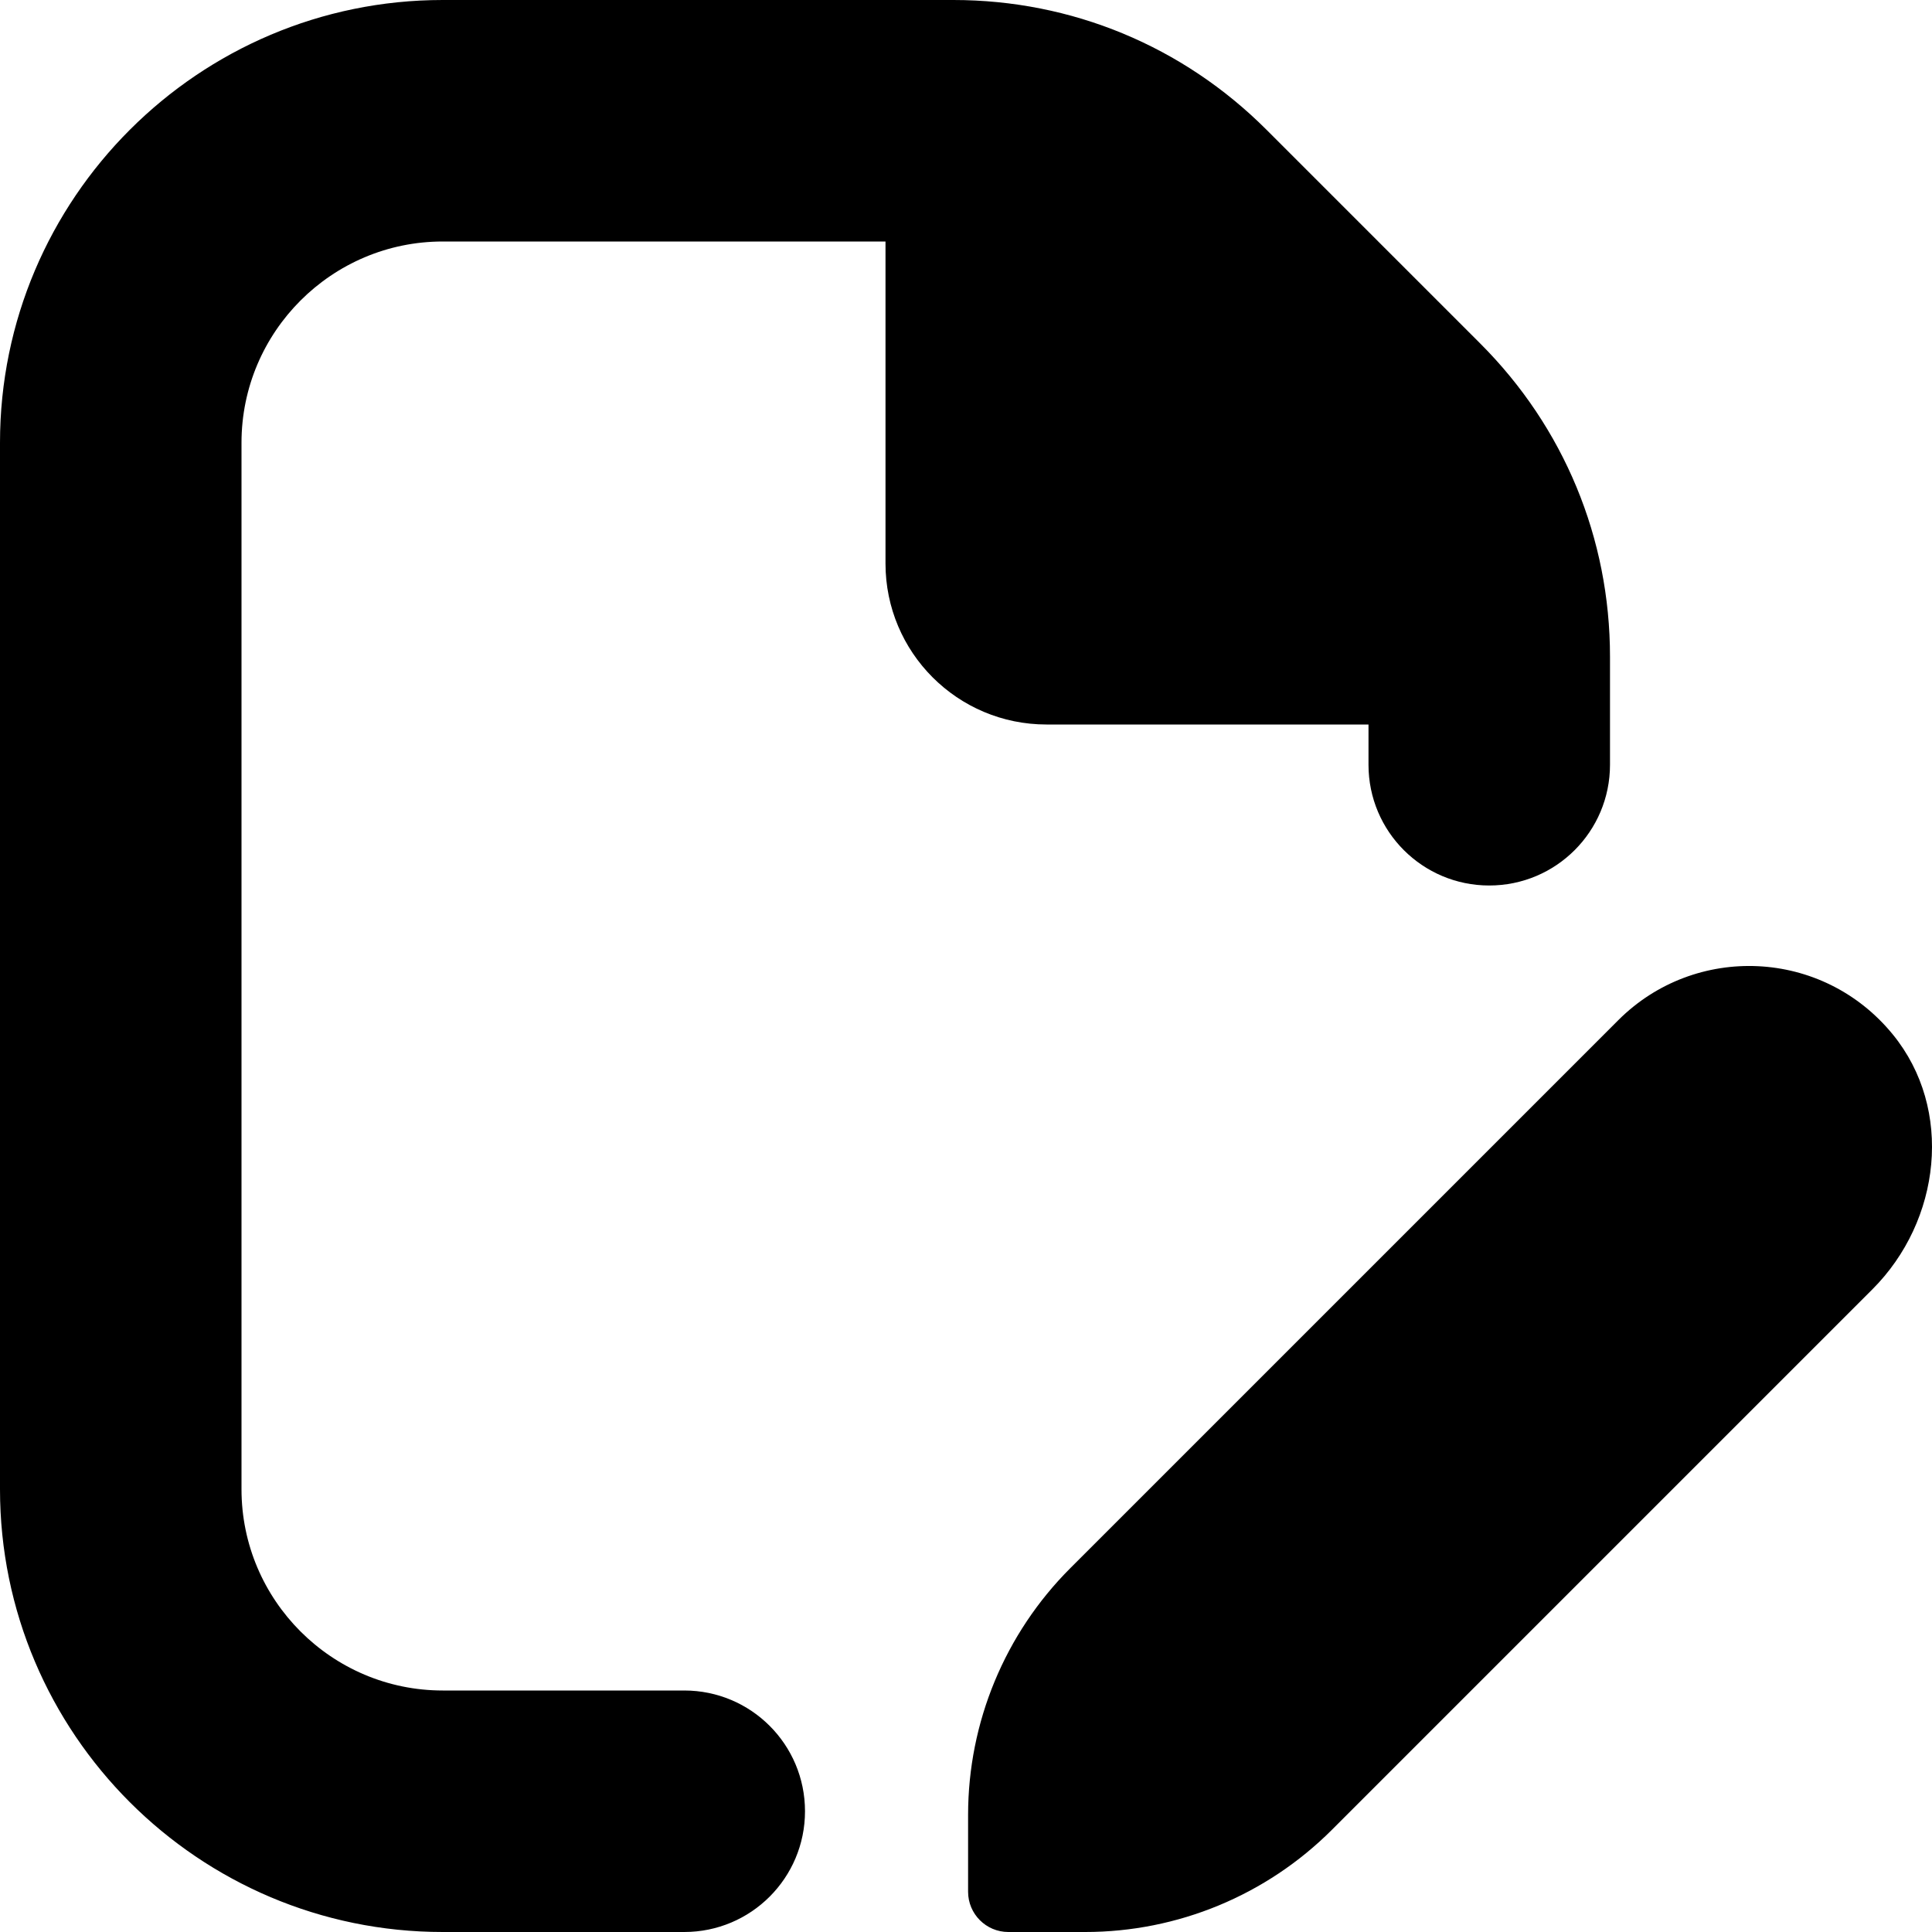
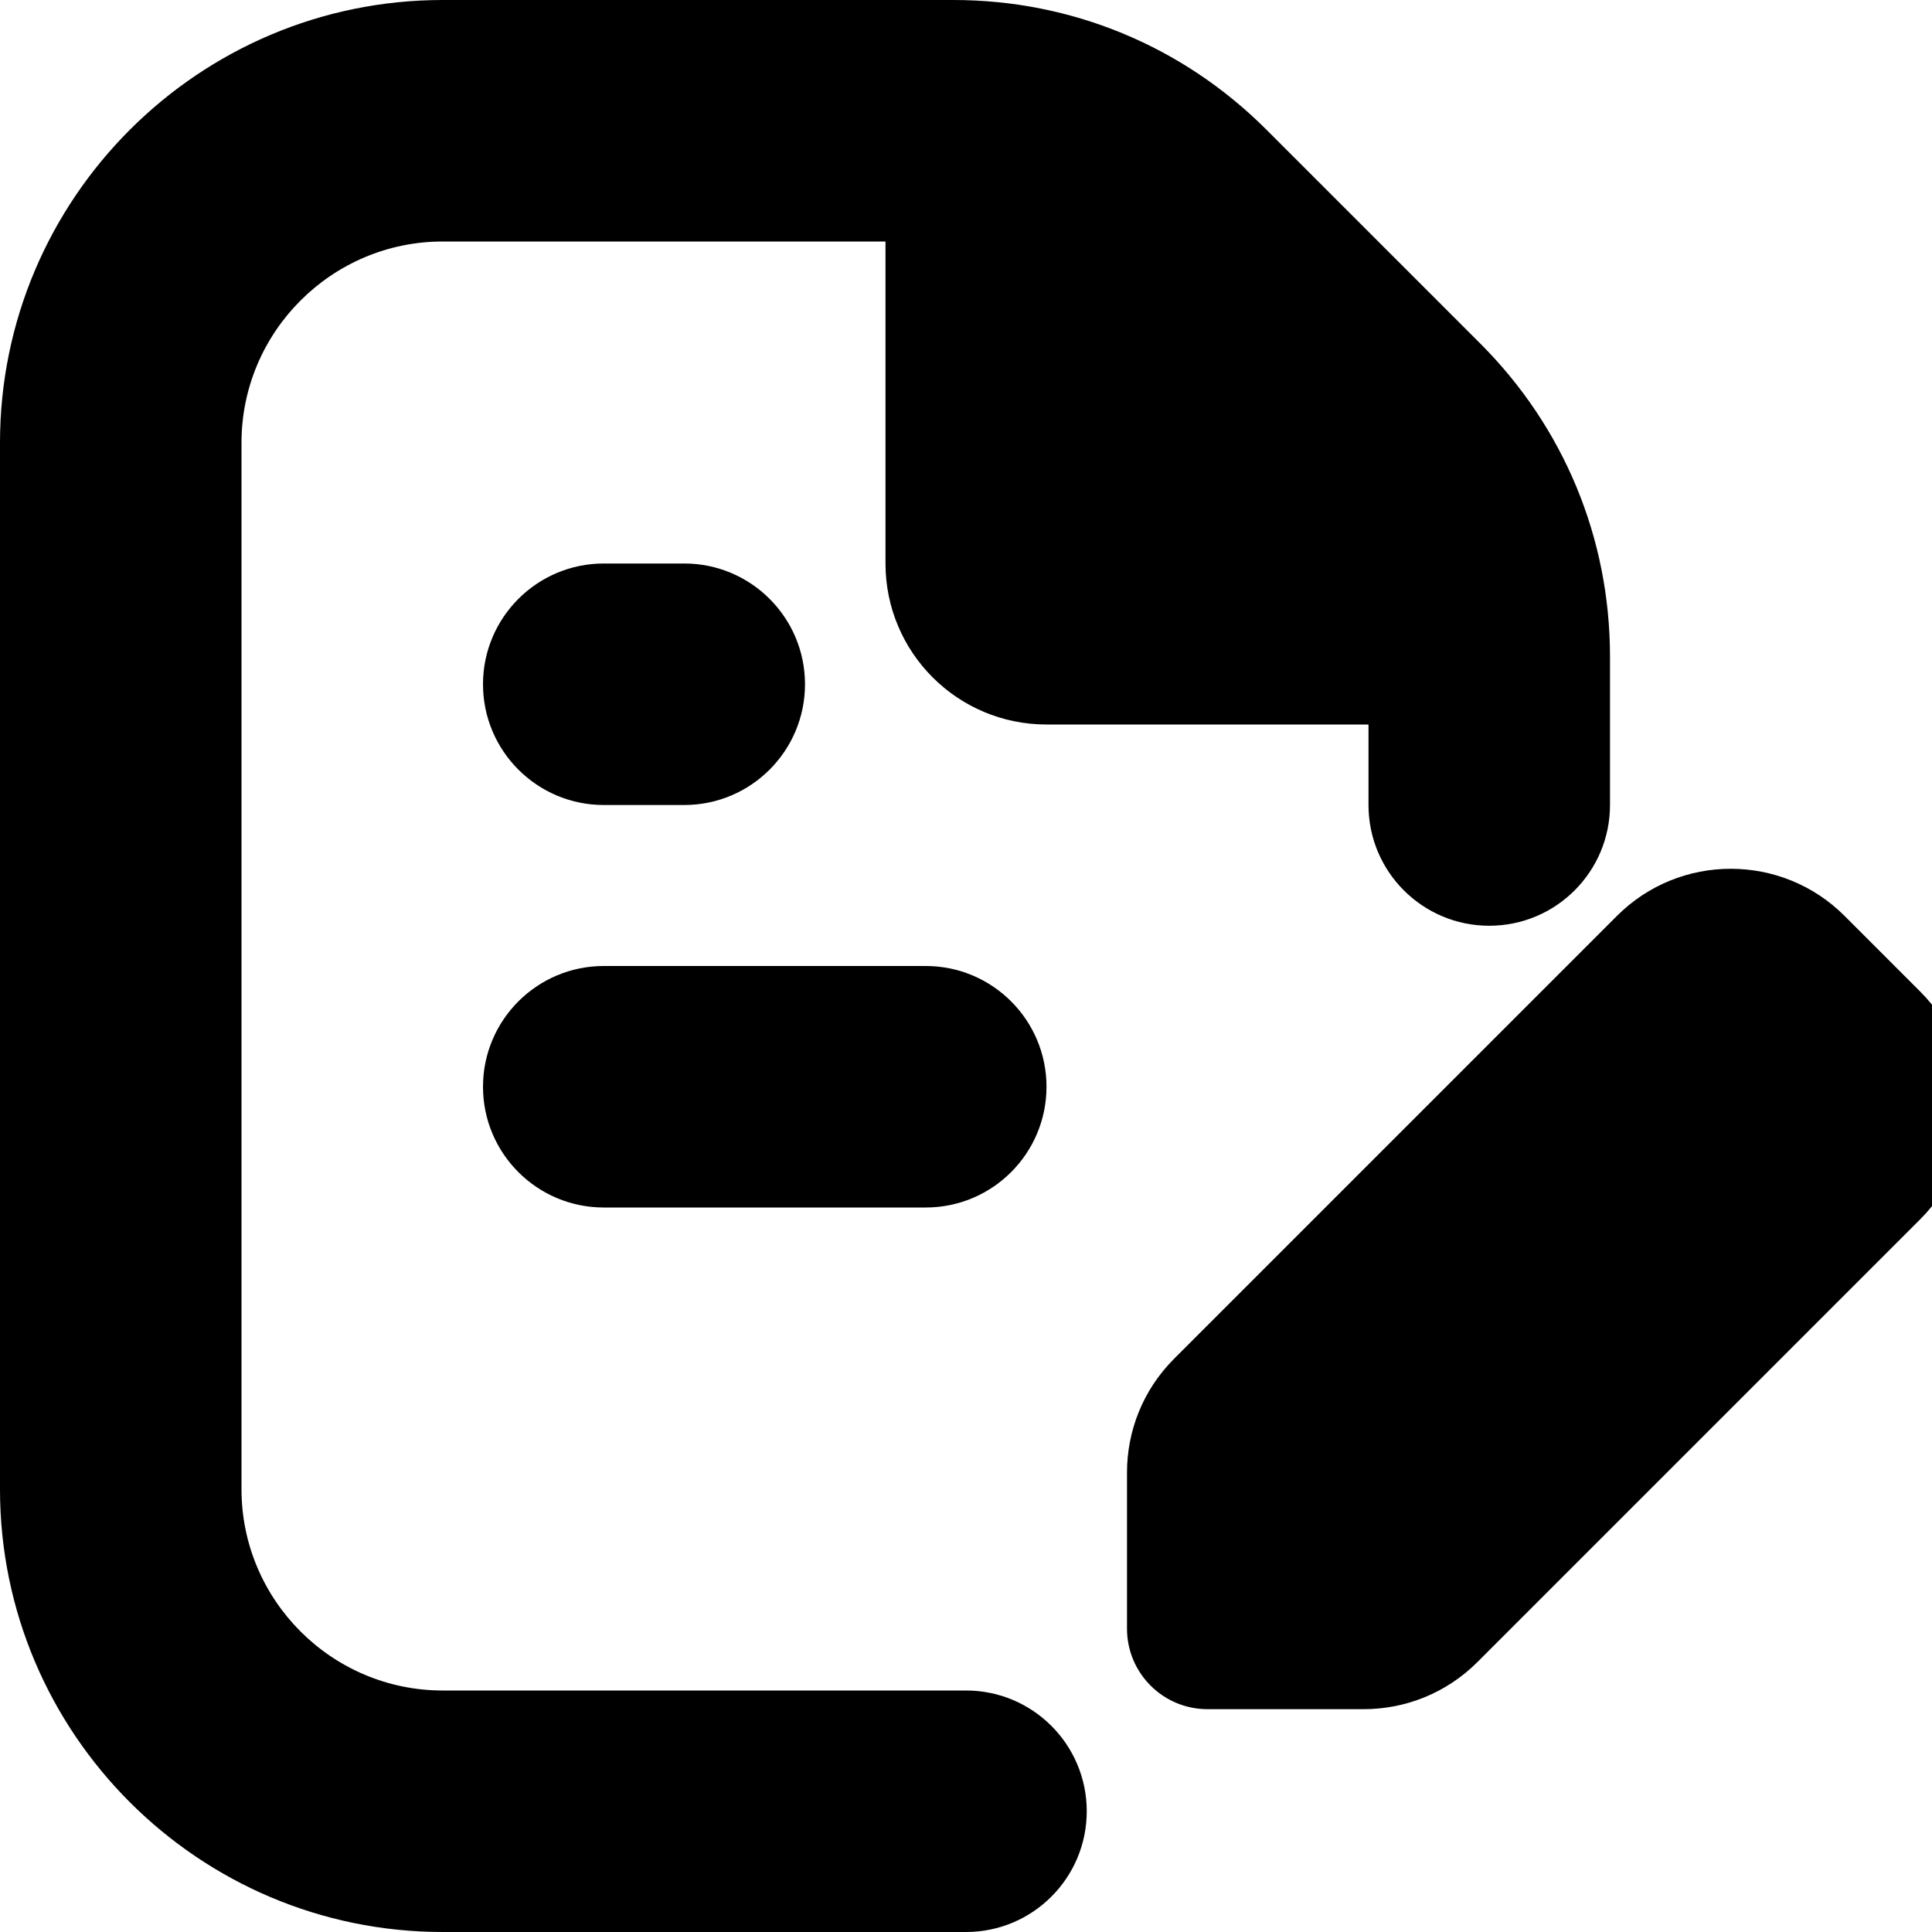
- <svg xmlns="http://www.w3.org/2000/svg" id="Layer_1" data-name="Layer 1" viewBox="0 0 24 24" width="512" height="512">
-   <path d="m13,9c-1.105,0-2-.895-2-2V3h-5.5c-1.378,0-2.5,1.122-2.5,2.5v13c0,1.378,1.122,2.5,2.5,2.5h3c.829,0,1.5.671,1.5,1.5s-.671,1.5-1.5,1.5h-3c-3.033,0-5.5-2.467-5.5-5.5V5.5C0,2.467,2.467,0,5.5,0h6.343c1.469,0,2.85.572,3.889,1.611l2.657,2.657c1.039,1.039,1.611,2.419,1.611,3.889v1.343c0,.829-.671,1.5-1.5,1.5s-1.5-.671-1.5-1.5v-.5h-4Zm10.512,3.849c-.875-1.07-2.456-1.129-3.409-.176l-6.808,6.808c-.813.813-1.269,1.915-1.269,3.064v.955c0,.276.224.5.5.5h.955c1.149,0,2.252-.457,3.064-1.269l6.715-6.715c.85-.85,1.013-2.236.252-3.167Z" />
+ <svg xmlns="http://www.w3.org/2000/svg" id="Layer_1" data-name="Layer 1" viewBox="0 0 24 24">
+   <path d="M12,24H5.5C2.467,24,0,21.533,0,18.5V5.5C0,2.467,2.467,0,5.5,0h6.343c1.469,0,2.85,.572,3.889,1.611l2.657,2.657c1.039,1.039,1.611,2.419,1.611,3.889v1.843c0,.828-.671,1.5-1.5,1.5s-1.5-.672-1.5-1.5v-1h-4c-1.105,0-2-.895-2-2V3H5.5c-1.378,0-2.5,1.122-2.5,2.5v13c0,1.378,1.122,2.5,2.5,2.5h6.5c.829,0,1.5,.672,1.5,1.5s-.671,1.5-1.5,1.5Zm11.854-8.854l-5.5,5.5c-.391,.391-.902,.586-1.414,.586h-1.94c-.552,0-1-.448-1-1v-1.94c0-.512,.195-1.023,.586-1.414l5.5-5.5c.78-.781,2.048-.781,2.828,0l.94,.94c.781,.78,.781,2.048,0,2.828ZM6,8.5c0,.828,.672,1.5,1.5,1.5h1c.828,0,1.5-.672,1.5-1.5s-.672-1.5-1.5-1.5h-1c-.828,0-1.5,.672-1.5,1.5Zm0,5c0,.828,.672,1.5,1.5,1.5h4c.828,0,1.5-.672,1.5-1.5s-.672-1.5-1.5-1.5h-4c-.828,0-1.5,.672-1.5,1.5Z" />
</svg>
